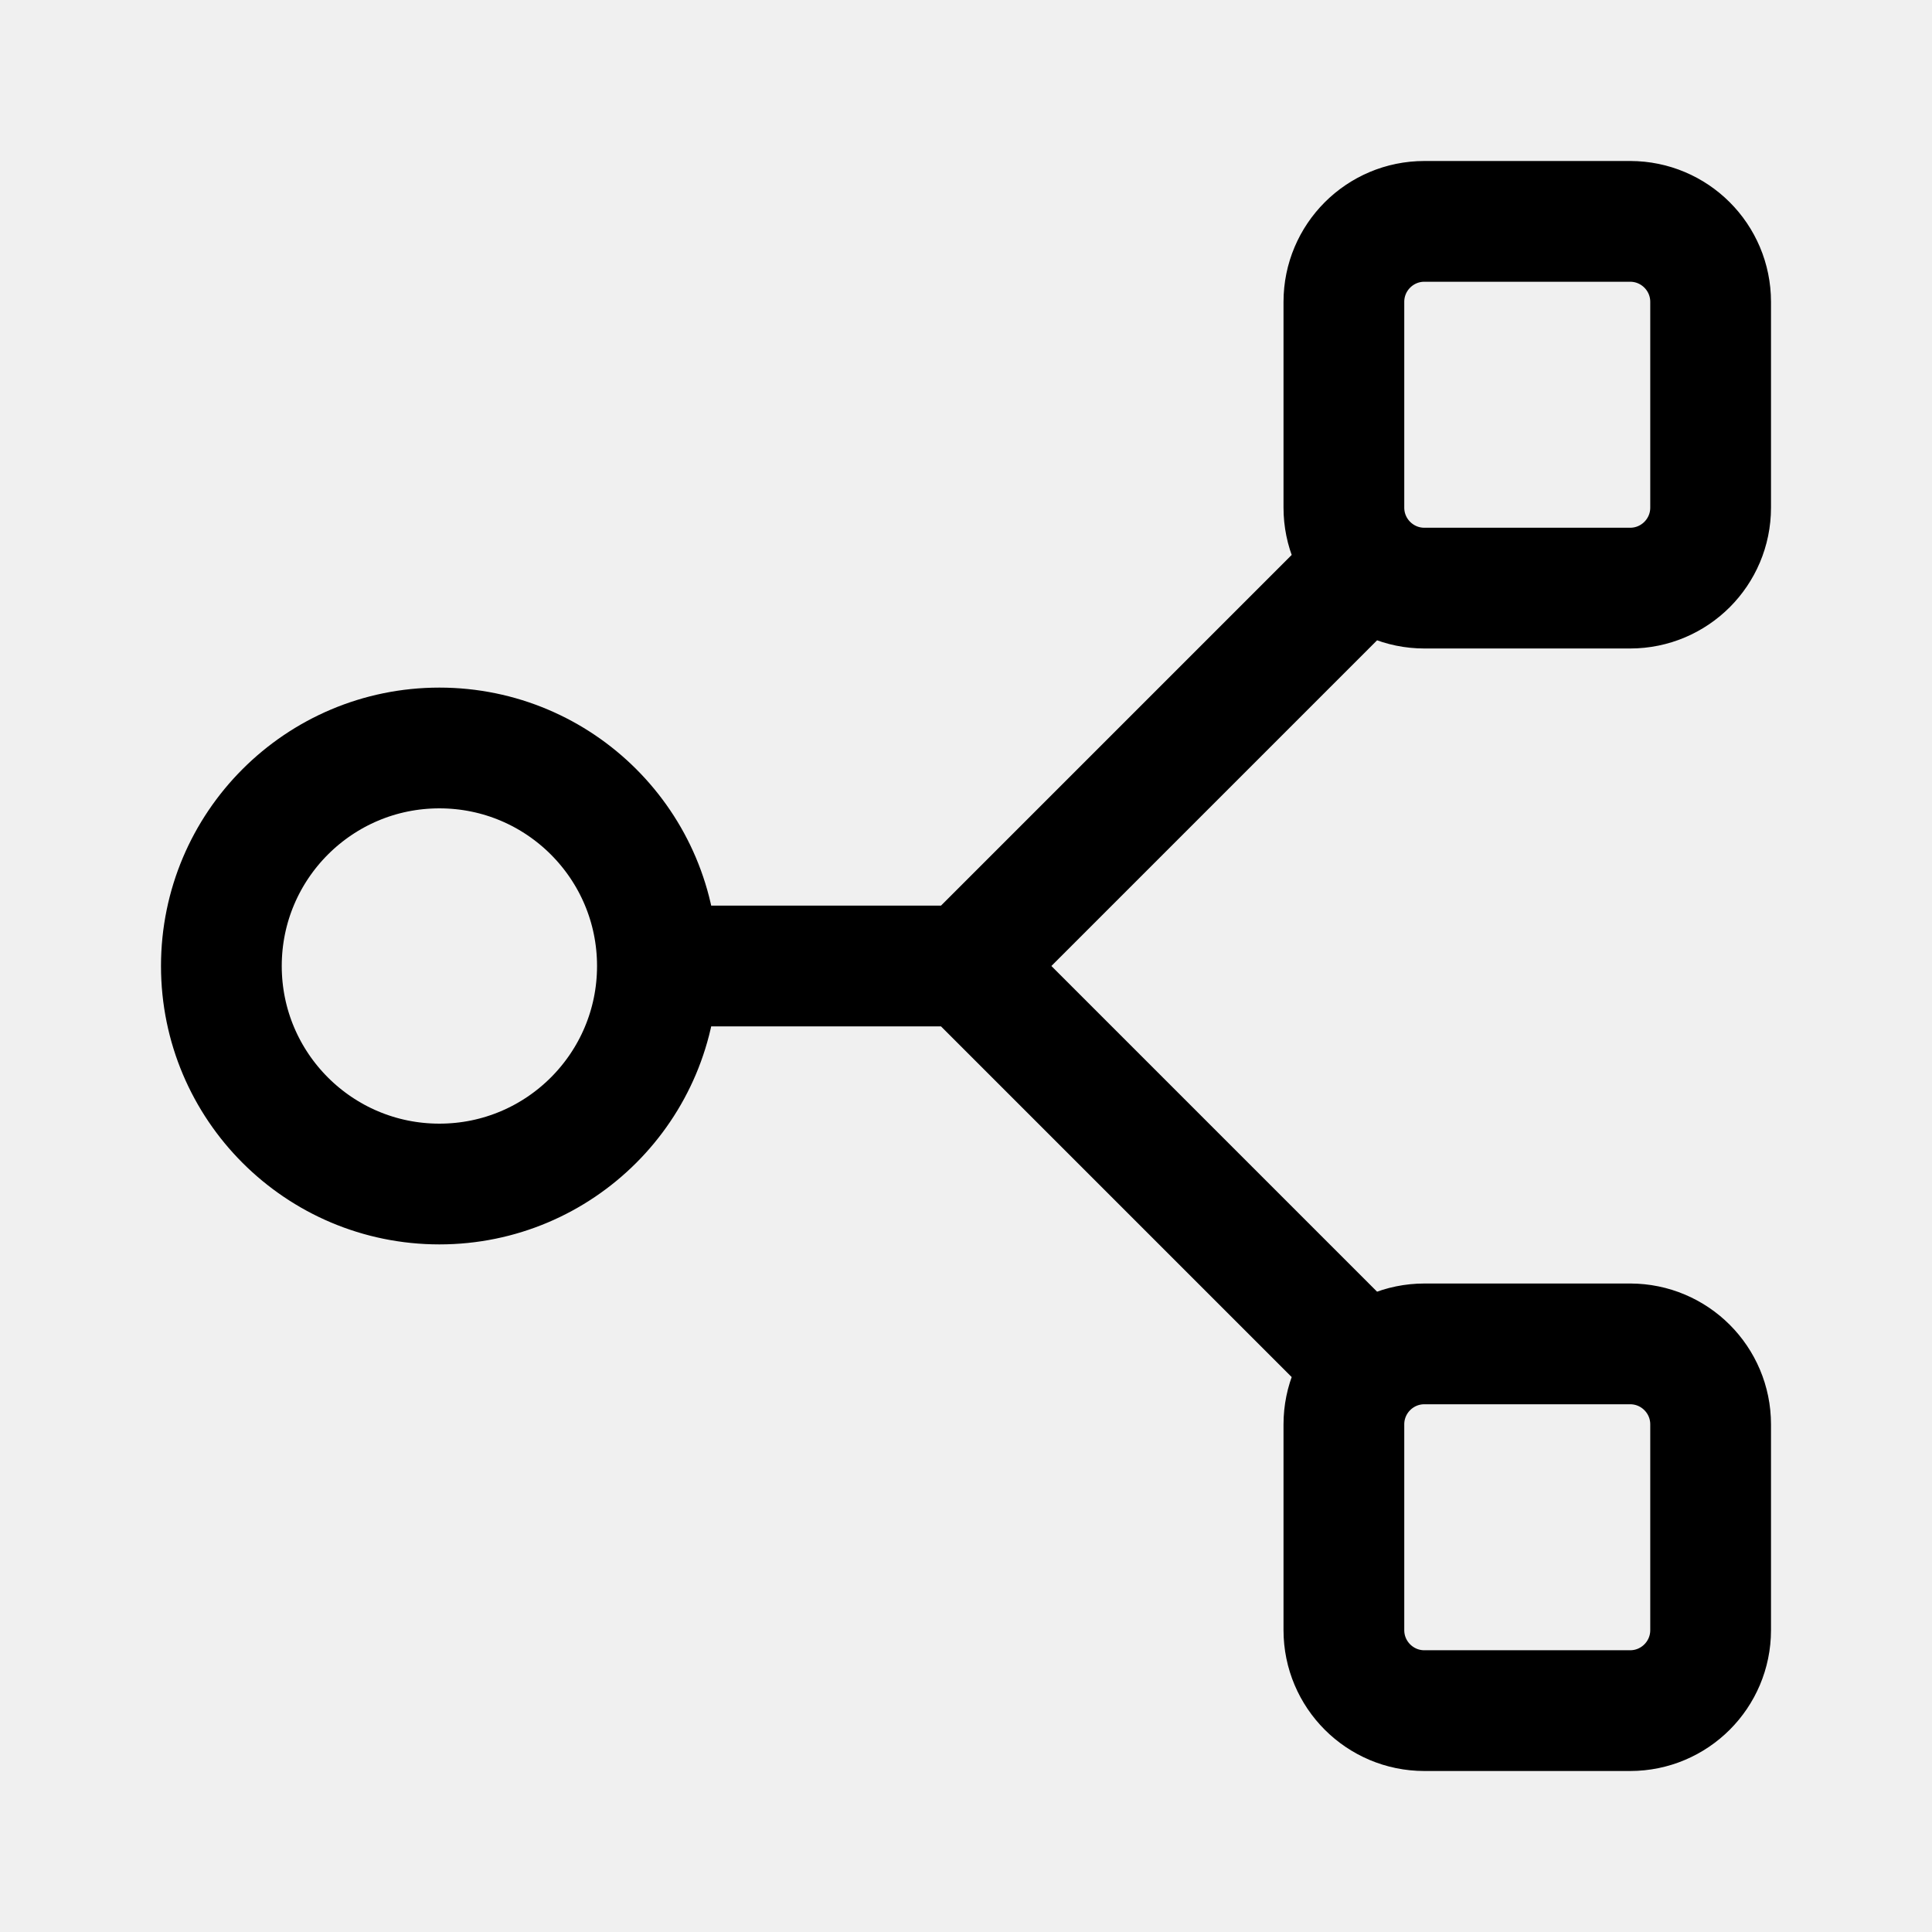
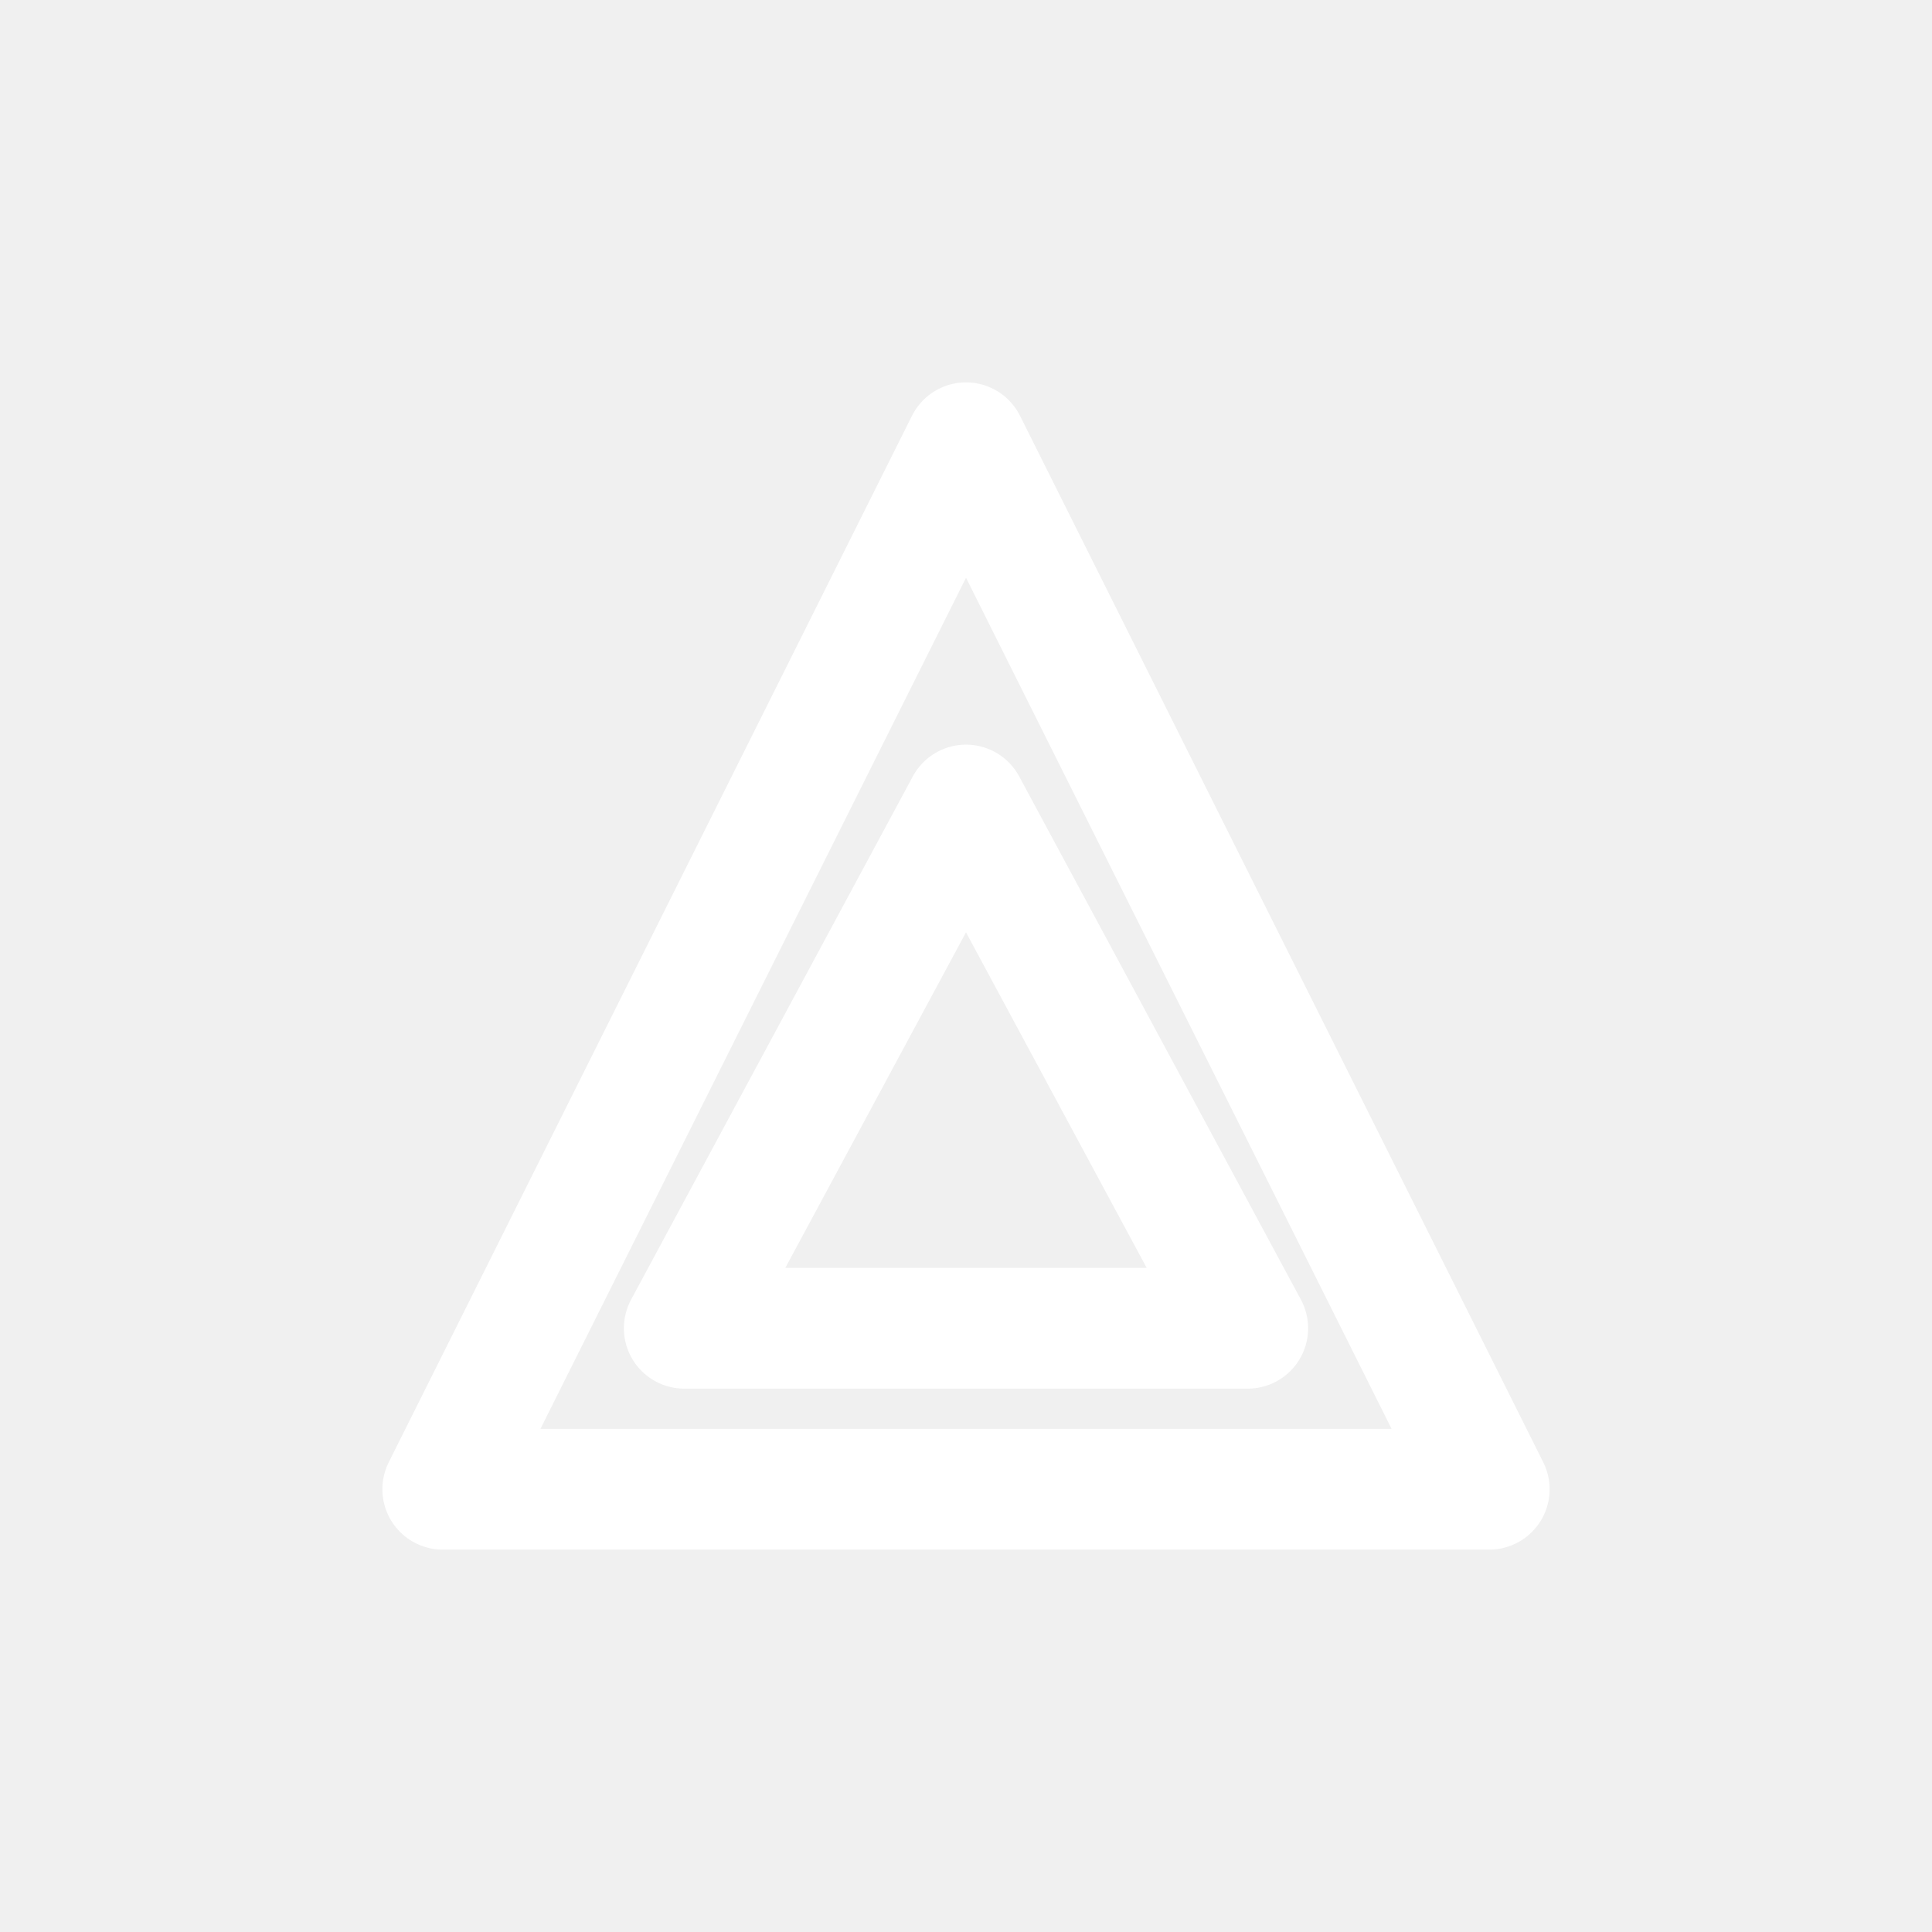
- <svg xmlns="http://www.w3.org/2000/svg" width="192" height="192" fill="none">
-   <path stroke="#000" stroke-linecap="round" stroke-linejoin="round" stroke-width="12" d="M43.667 117.667c11.966 0 21.666-9.701 21.666-21.667s-9.7-21.667-21.666-21.667S22 84.033 22 96c0 11.966 9.7 21.667 21.667 21.667M65.334 96H96l37.554-37.554M96 96l37.554 37.554M162 22h-20.446a8 8 0 0 0-8 8v20.446a8 8 0 0 0 8 8H162a8 8 0 0 0 8-8V30a8 8 0 0 0-8-8m0 111.554h-20.446a8 8 0 0 0-8 8V162a8 8 0 0 0 8 8H162a8 8 0 0 0 8-8v-20.446a8 8 0 0 0-8-8" />
+ <svg xmlns="http://www.w3.org/2000/svg" width="192" height="192" viewBox="0 0 192 192">
+   <path d="M96 44 L148 148 H44 Z M96 80 L124 132 H68 Z" stroke="#FFFFFF" stroke-width="12" stroke-linecap="round" stroke-linejoin="round" fill="none" />
</svg>
